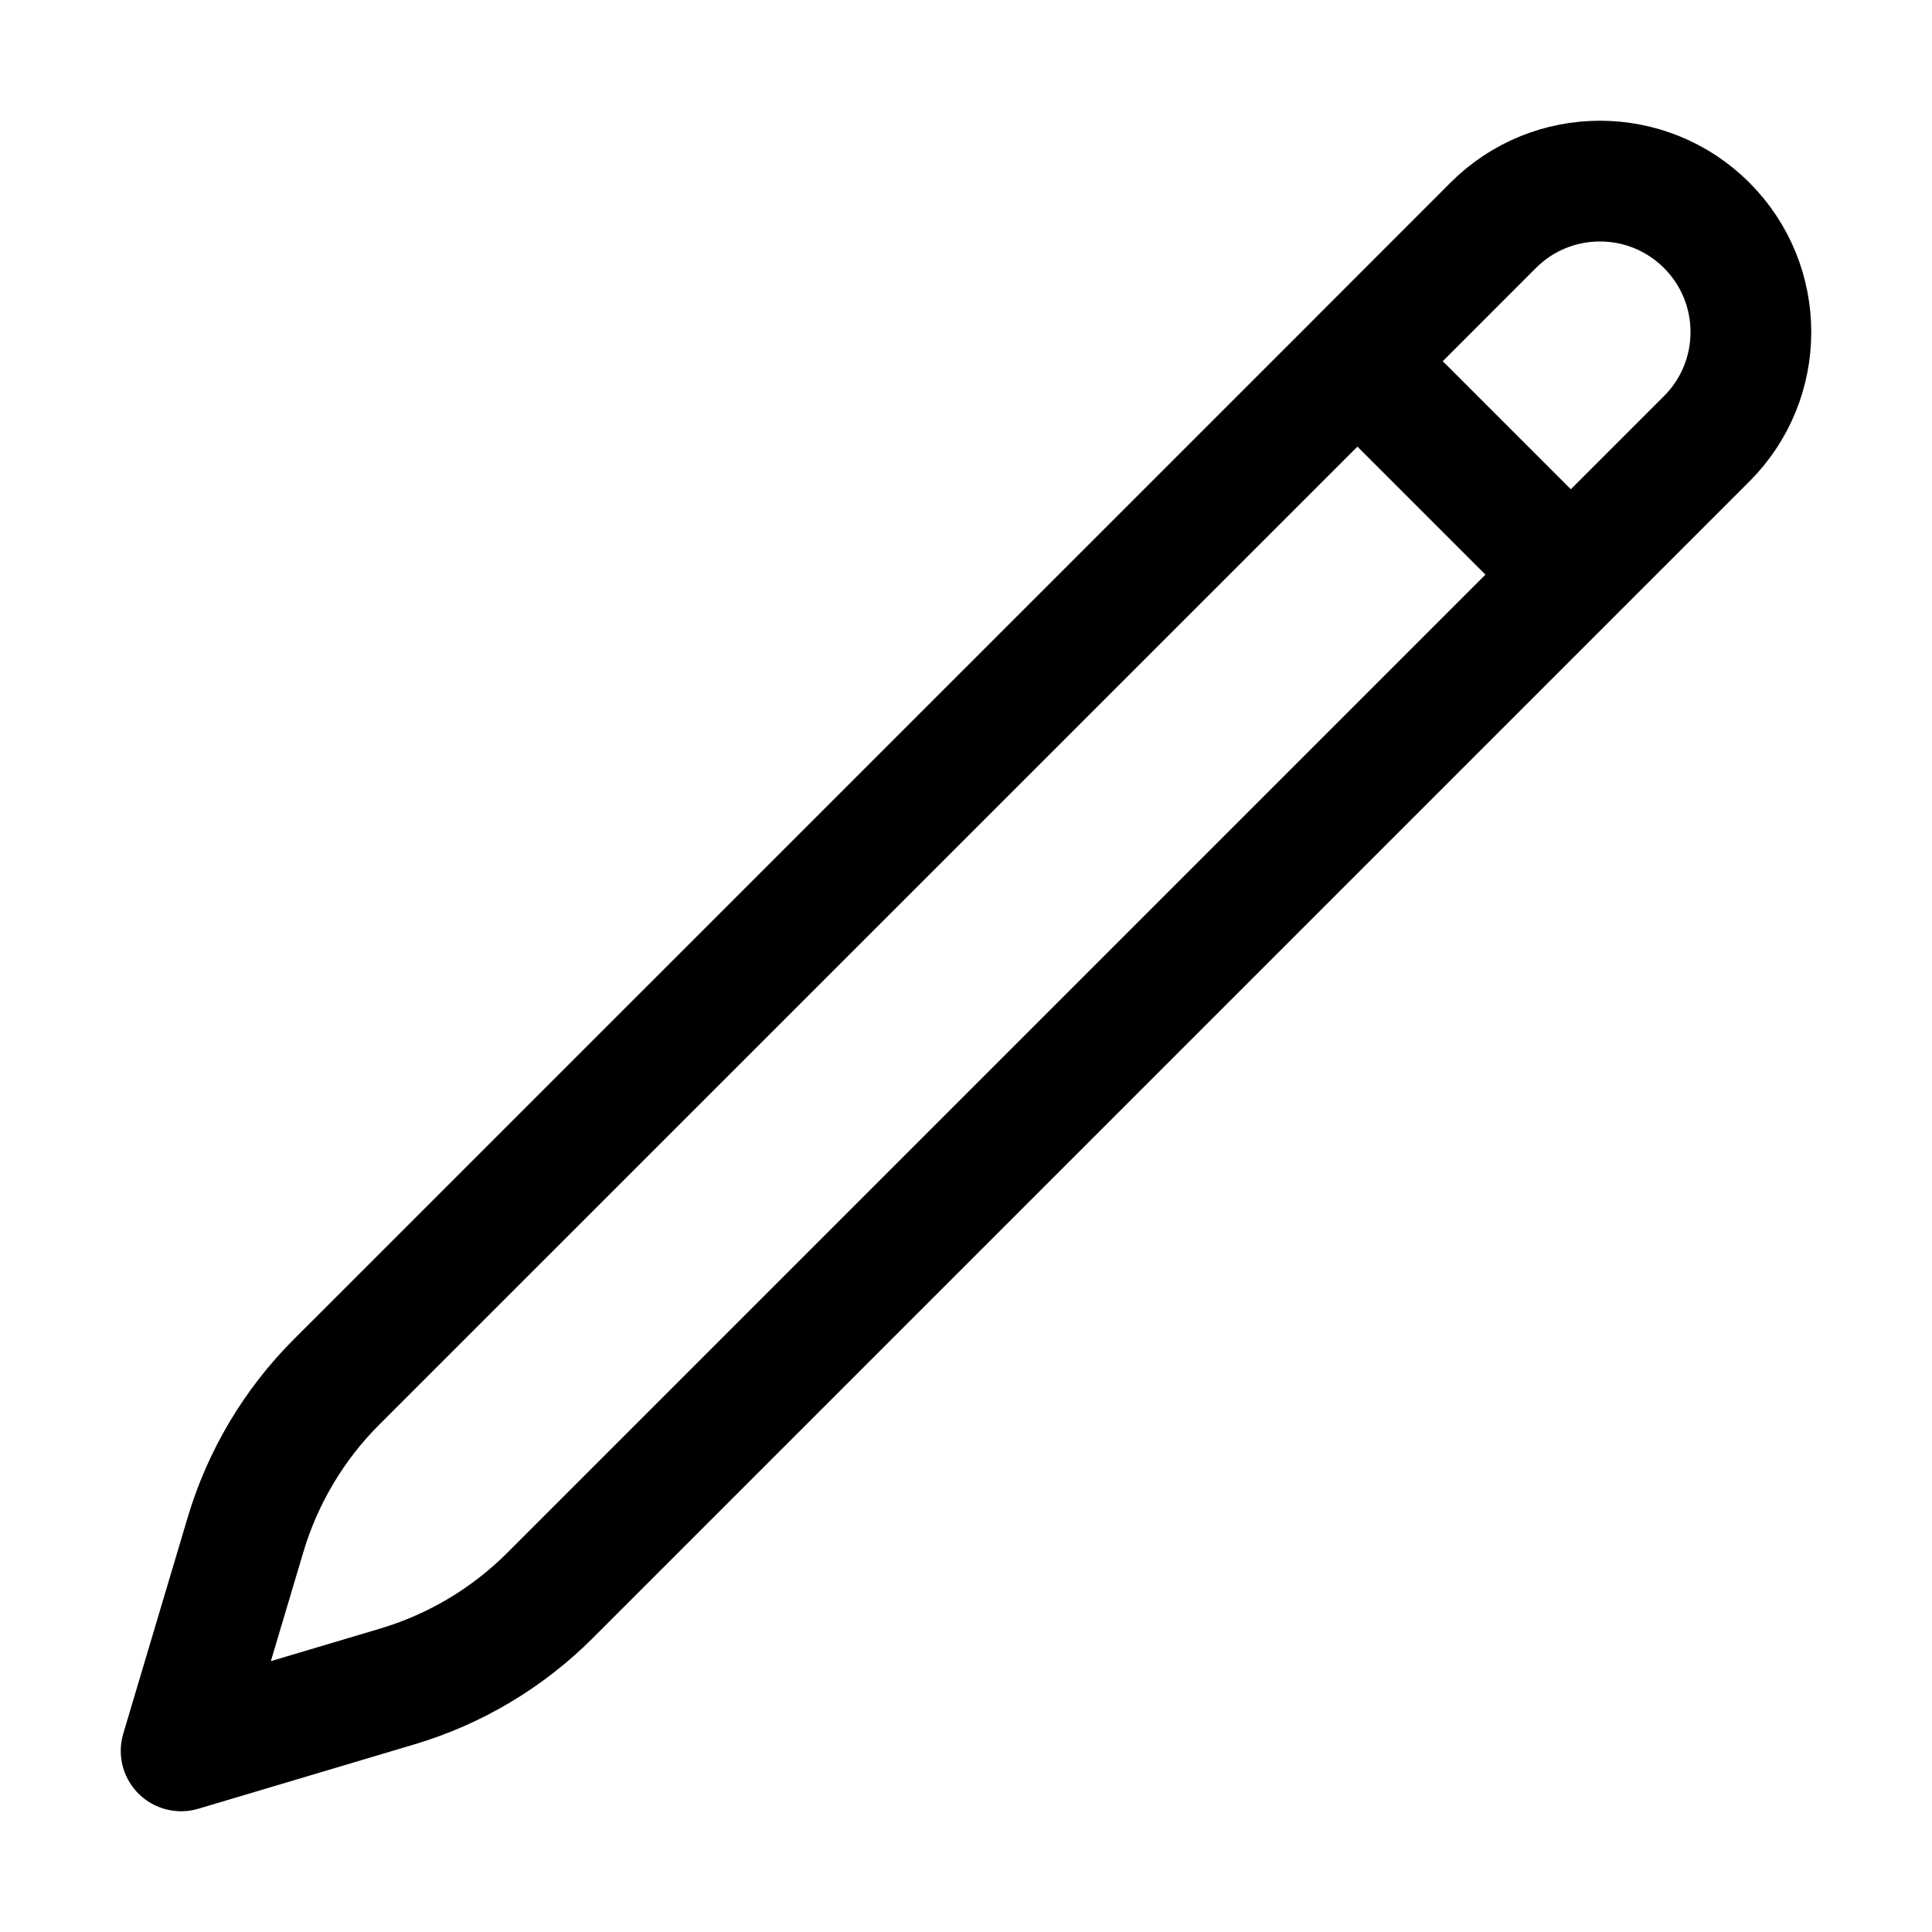
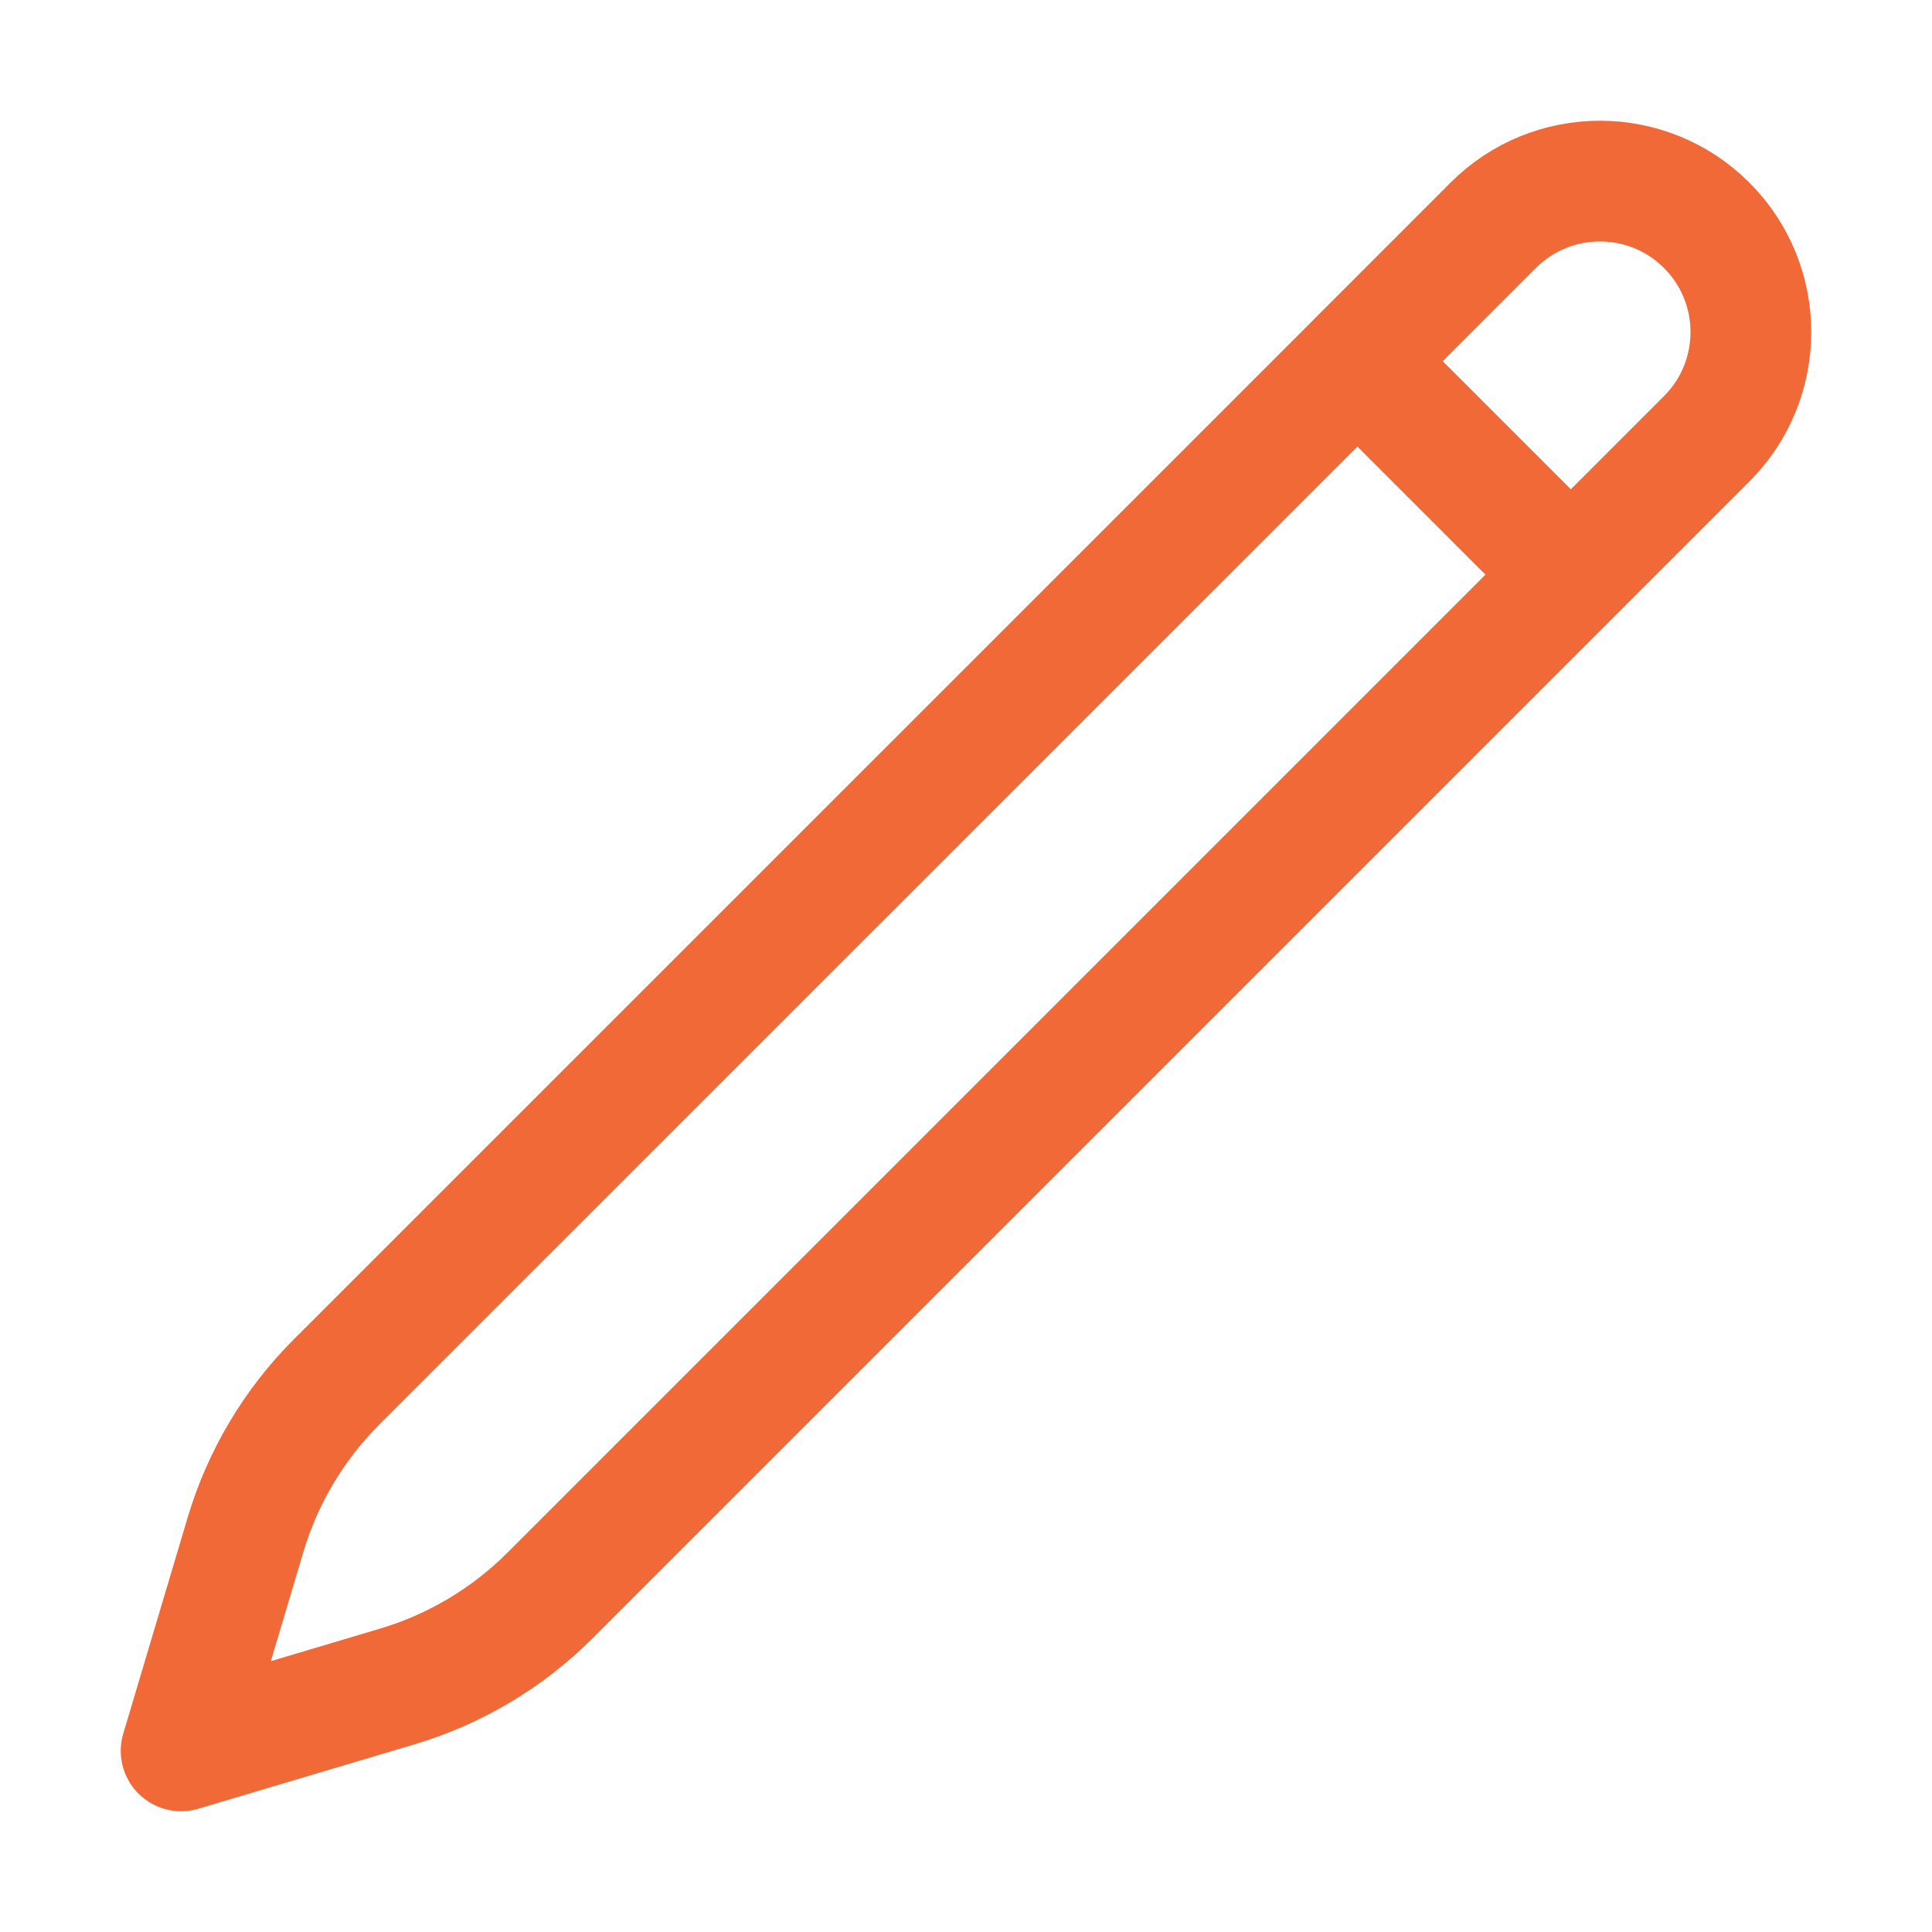
- <svg xmlns="http://www.w3.org/2000/svg" fill="none" viewBox="0 0 24 24" stroke-width="1.5" stroke="currentColor" class="w-6 h-6">
+ <svg xmlns="http://www.w3.org/2000/svg" color="#F26938" fill="none" viewBox="0 0 24 24" stroke-width="1.5" stroke="currentColor" class="w-6 h-6">
  <path stroke-linecap="round" stroke-linejoin="round" d="M16.862 4.487l1.687-1.688a1.875 1.875 0 112.652 2.652L6.832 19.82a4.5 4.5 0 01-1.897 1.13l-2.685.8.8-2.685a4.5 4.5 0 011.13-1.897L16.863 4.487zm0 0L19.5 7.125" />
</svg>
